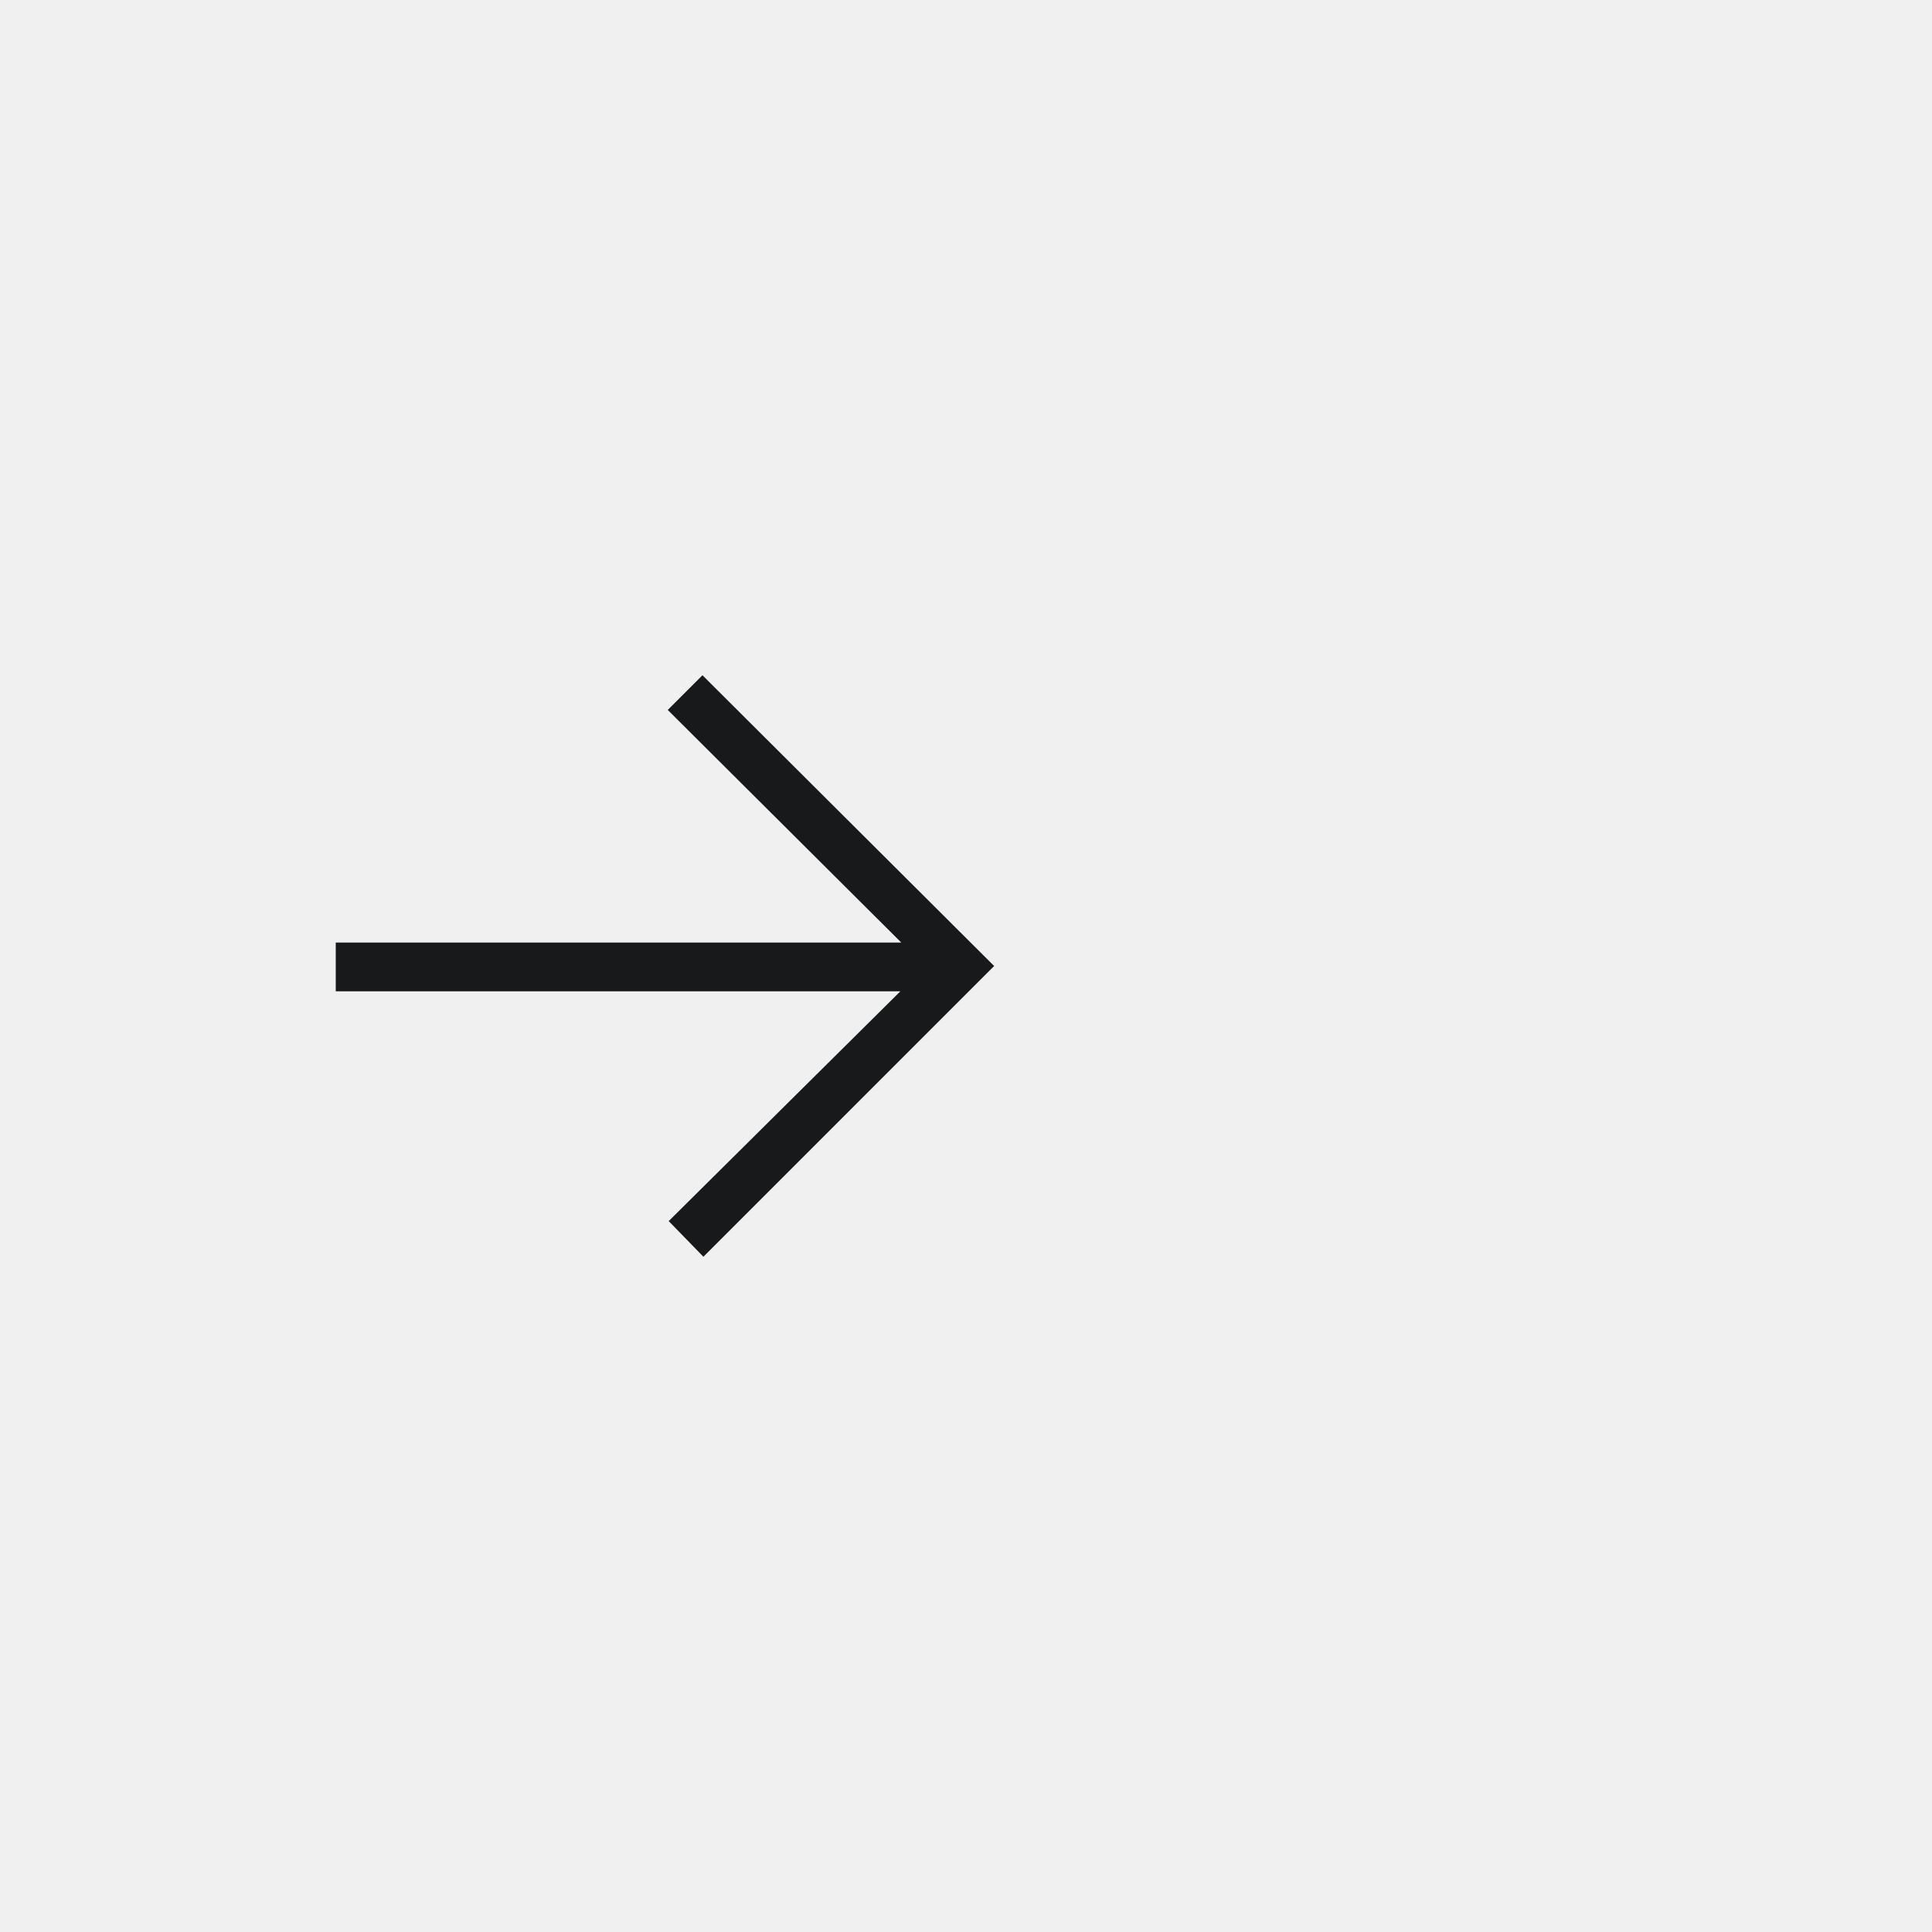
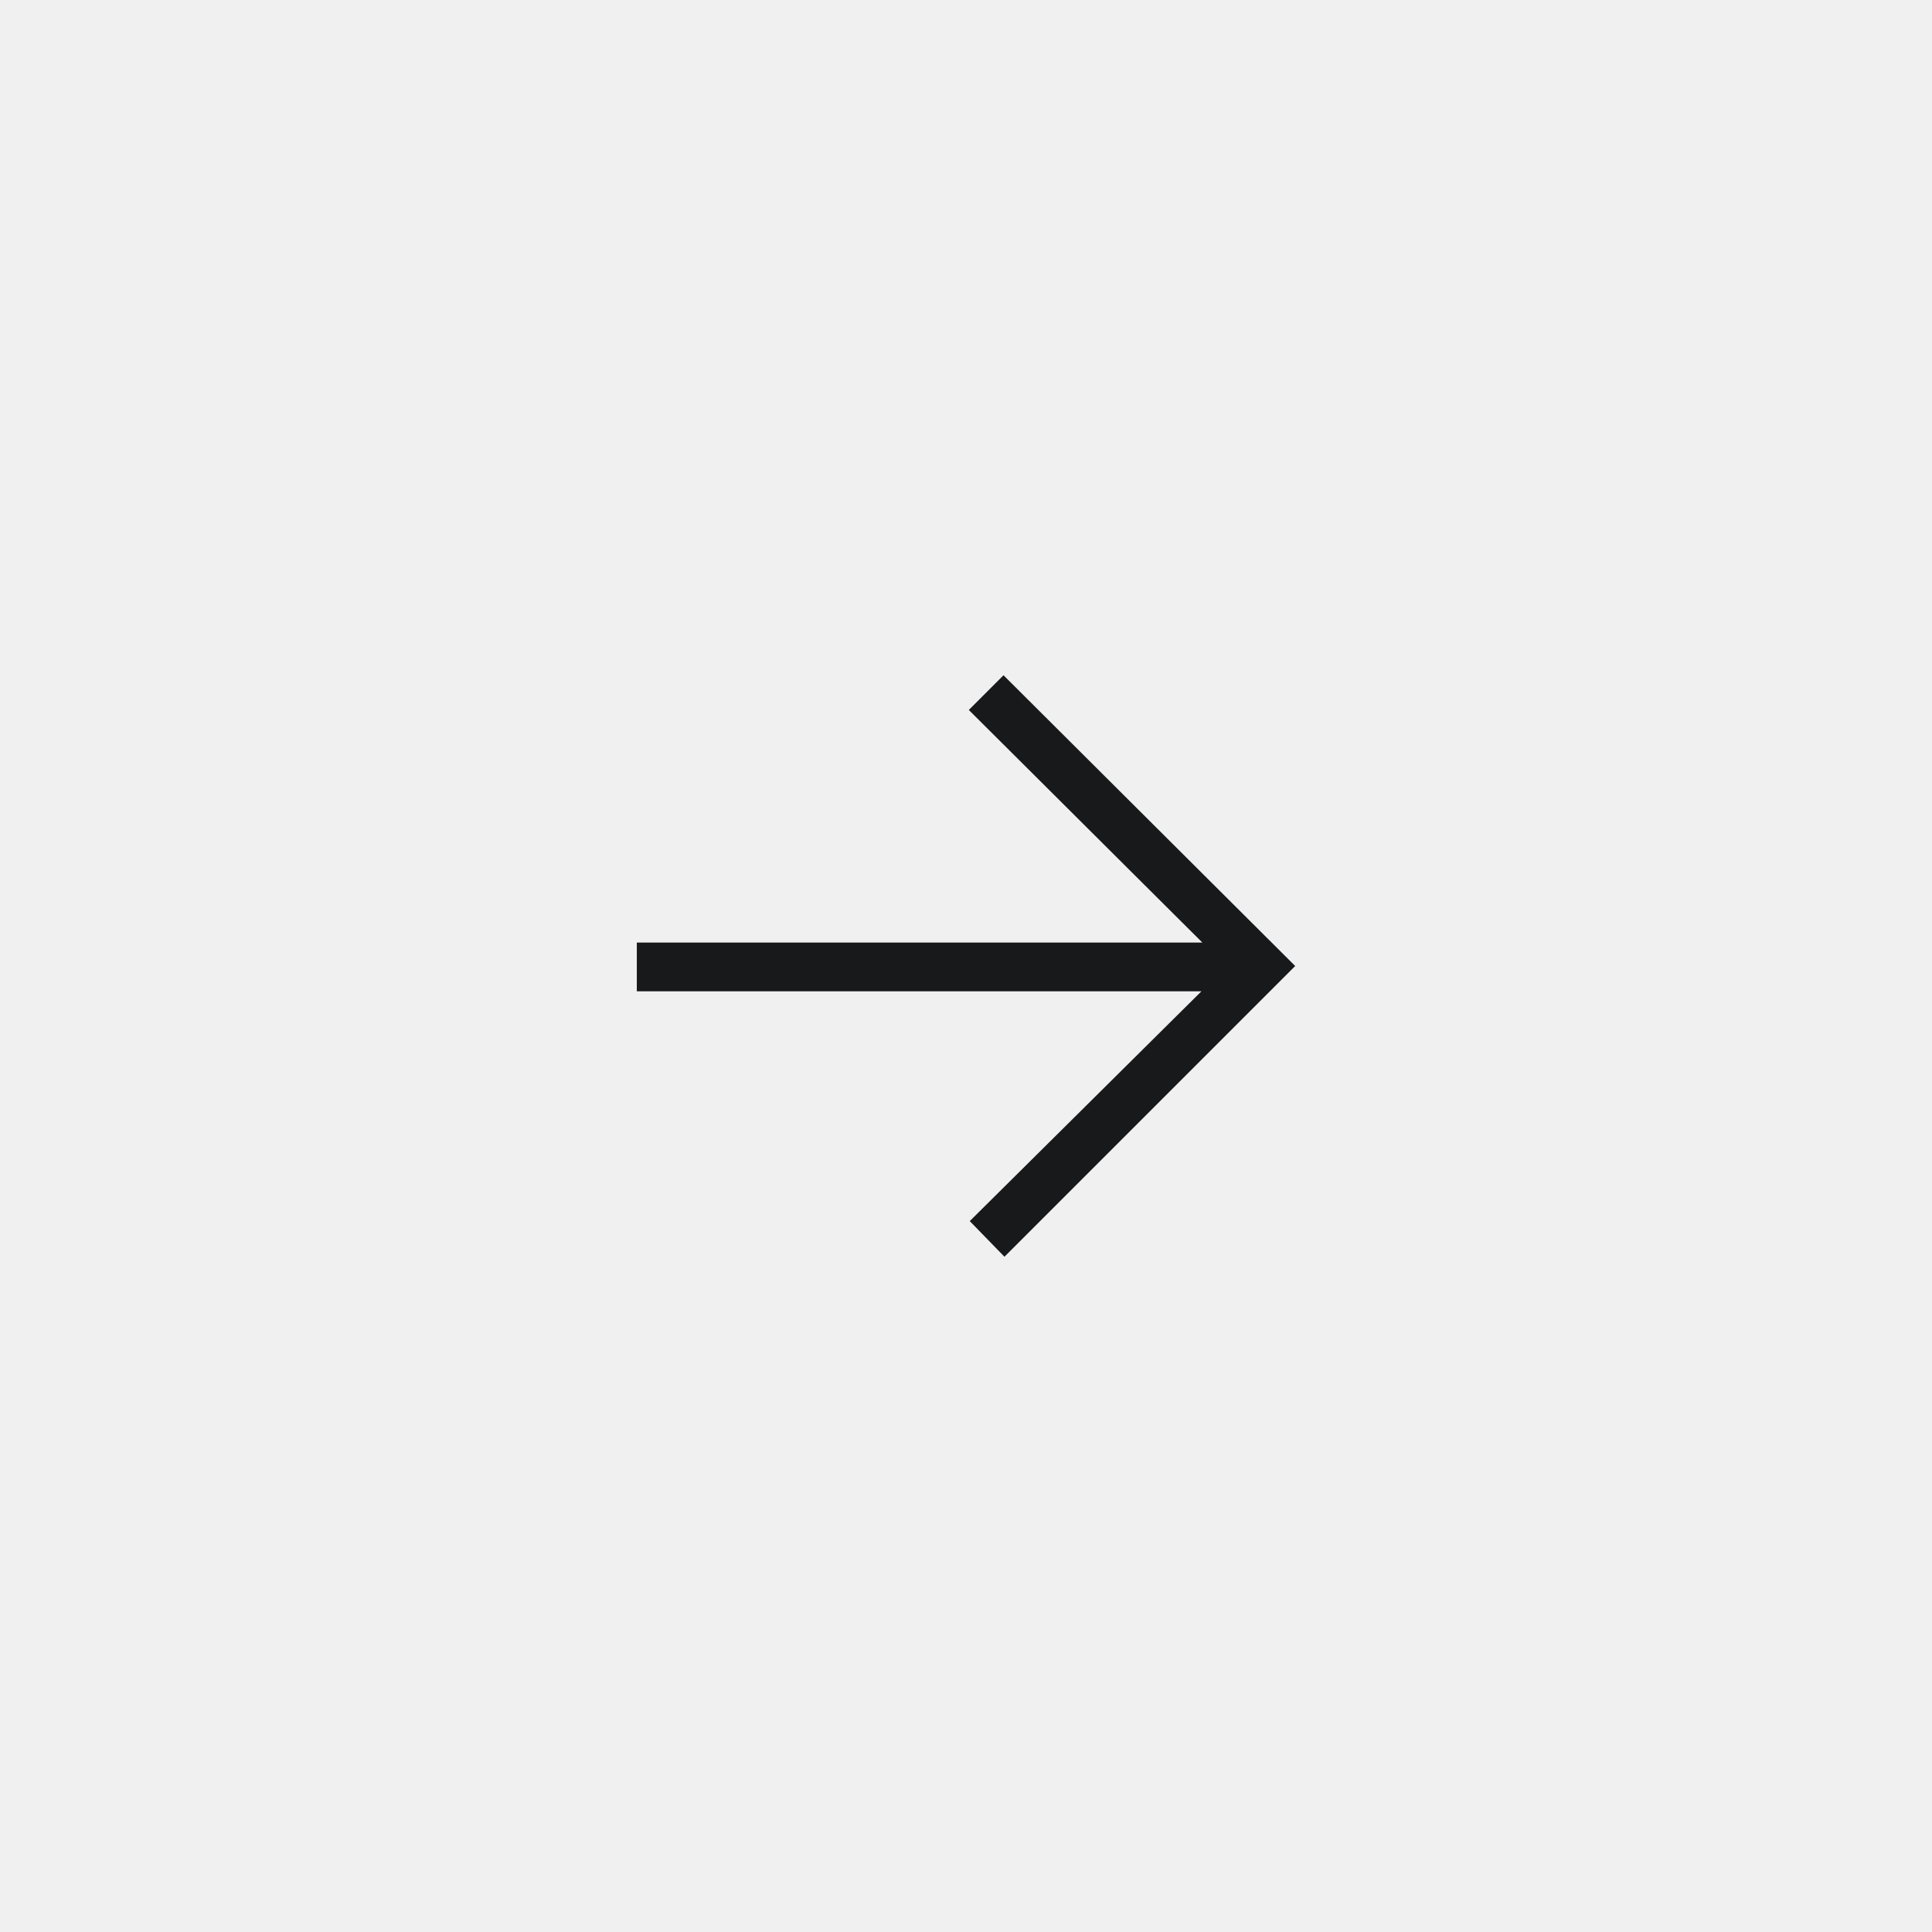
<svg xmlns="http://www.w3.org/2000/svg" version="1.1" id="Layer_1" x="0px" y="0px" viewBox="0 0 206 206" style="enable-background:new 0 0 206 206;" xml:space="preserve">
  <style type="text/css">
- 	.st0{opacity:0;fill:#FFFFFF;fill-opacity:0;}
+ 	.st0{fill:#FFFFFF;fill-opacity:0;}
	.st1{fill:#18191A;}
</style>
  <rect class="st0" width="206" height="206" />
  <g>
-     <path class="st1" d="M74.9,72l31.1,31l-31,31l-3.7-3.8L96,105.7H35.8v-5.2h60.3L71.2,75.7L74.9,72z" />
+     <path class="st1" d="M107,72l31.1,31l-31,31l-3.7-3.8l24.7-24.5H67.9v-5.2h60.3l-24.9-24.8L107,72z" />
  </g>
</svg>
